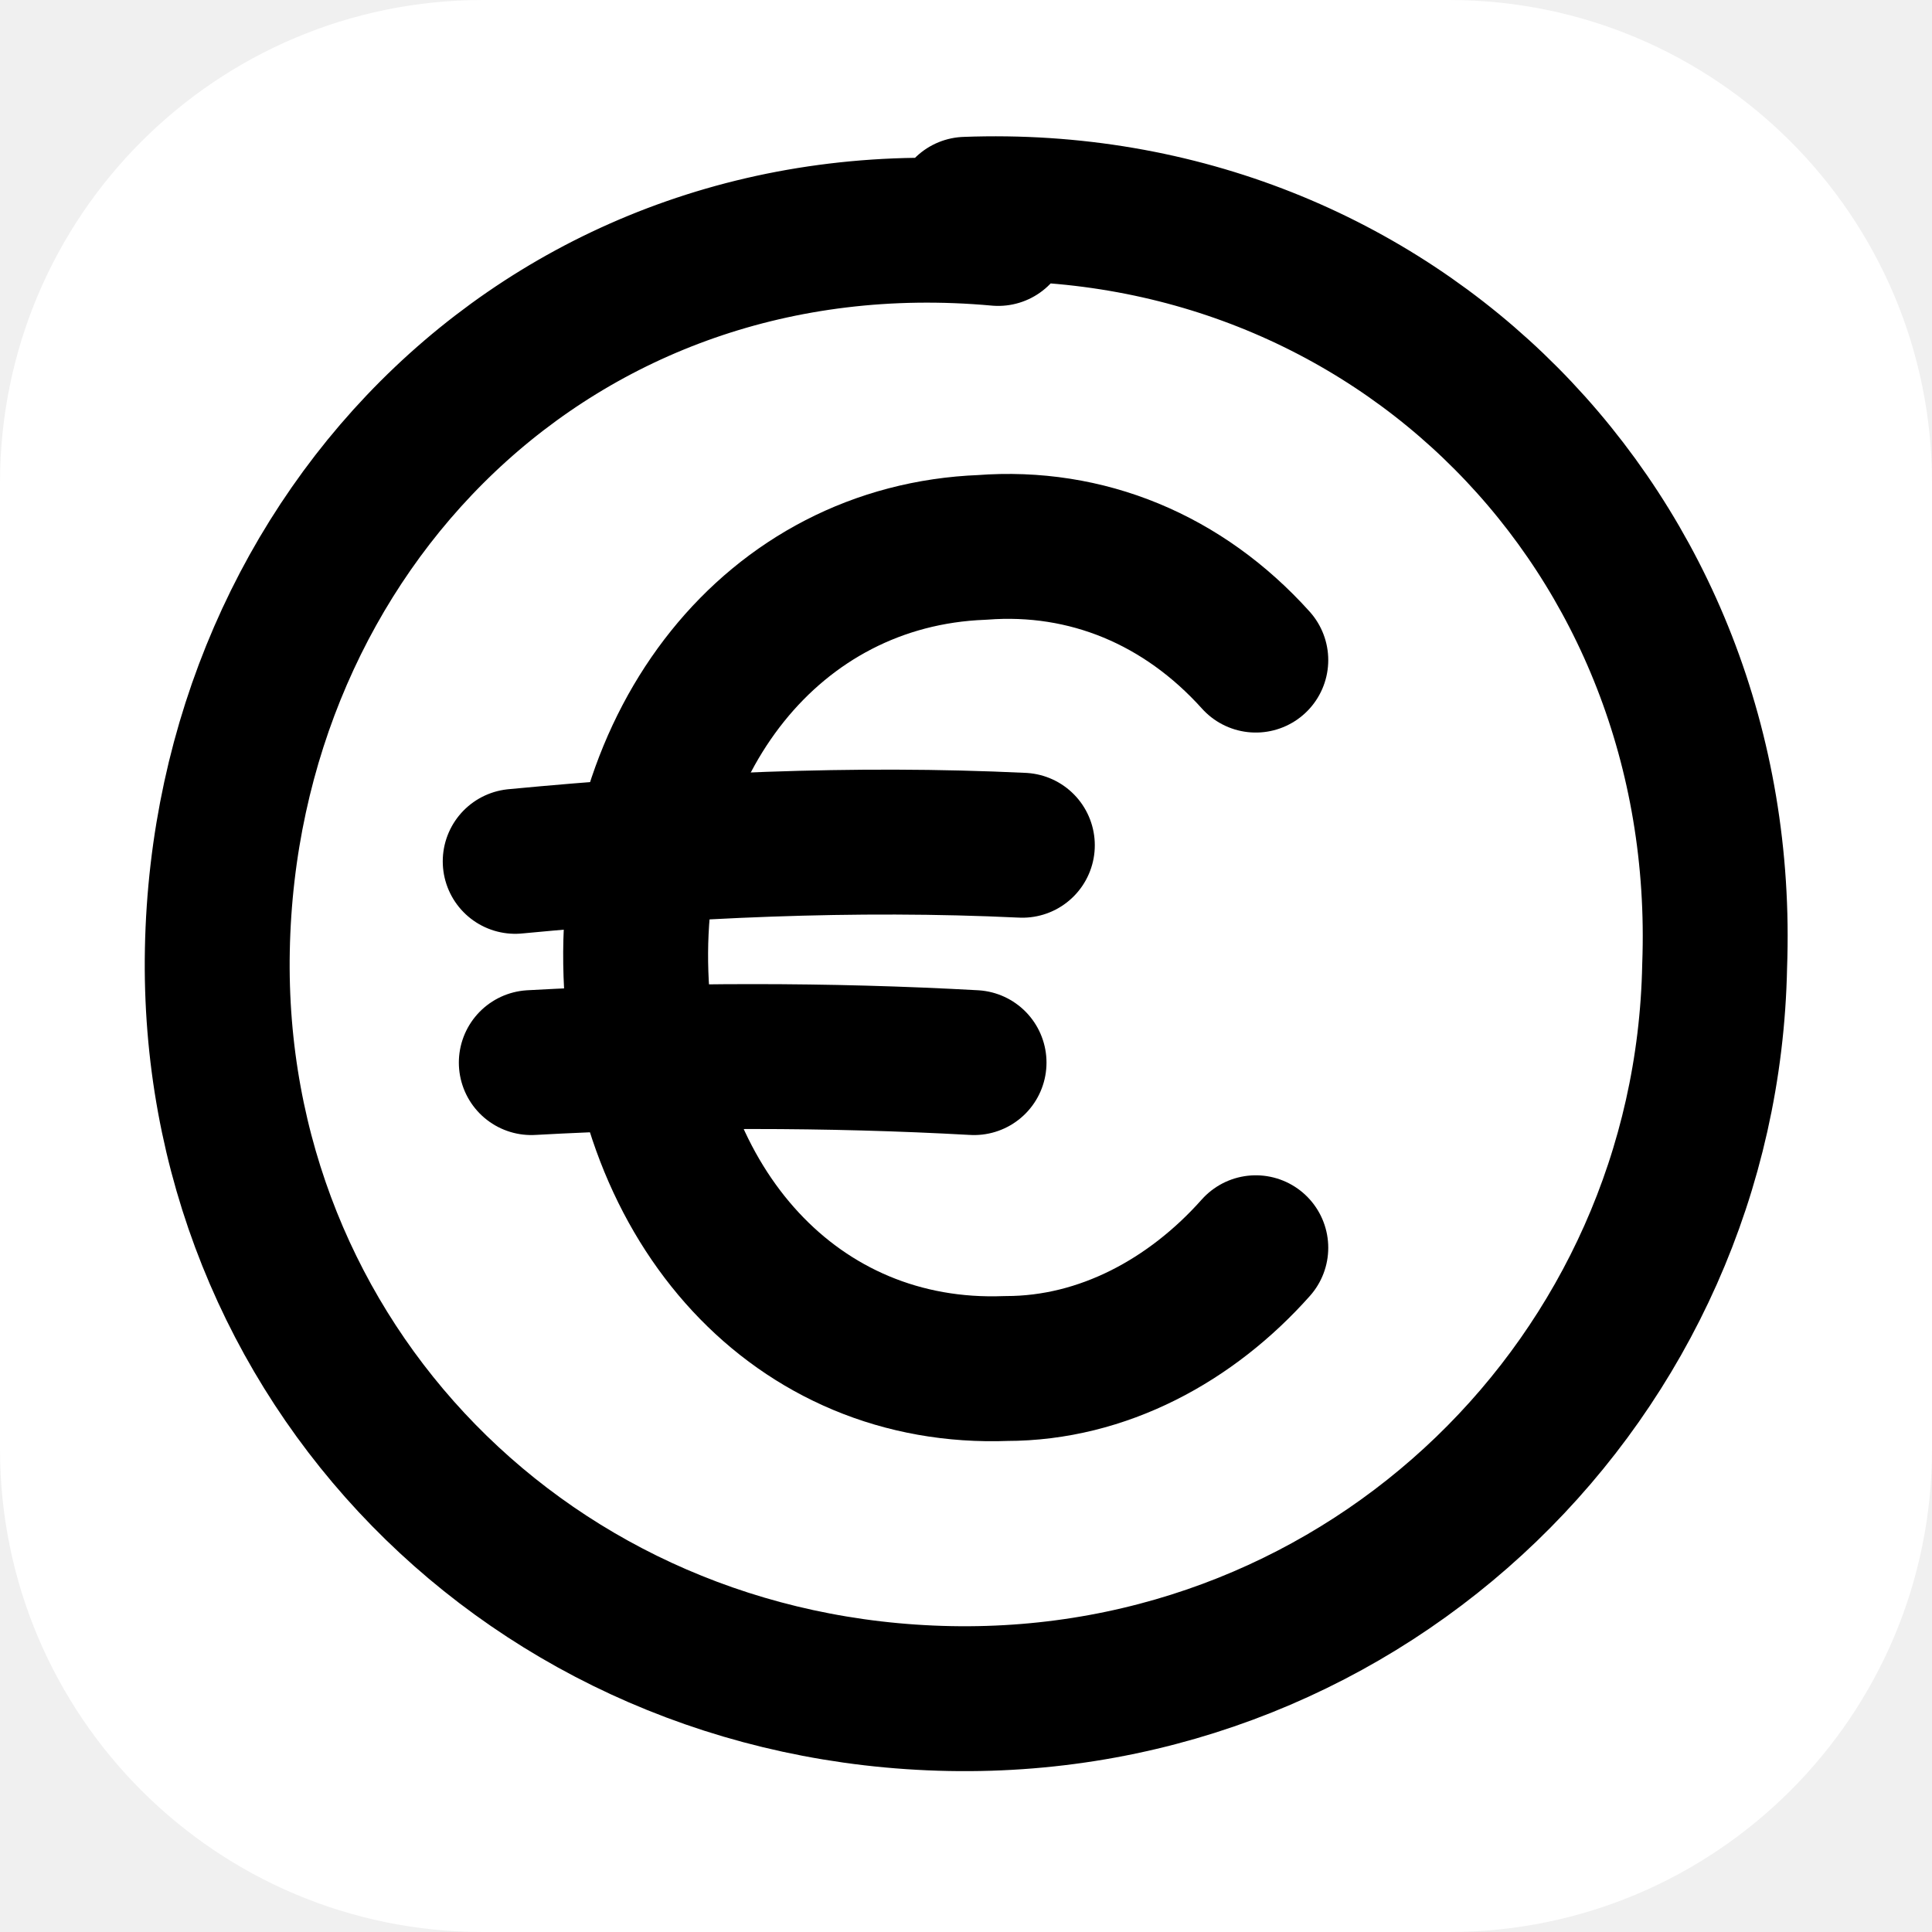
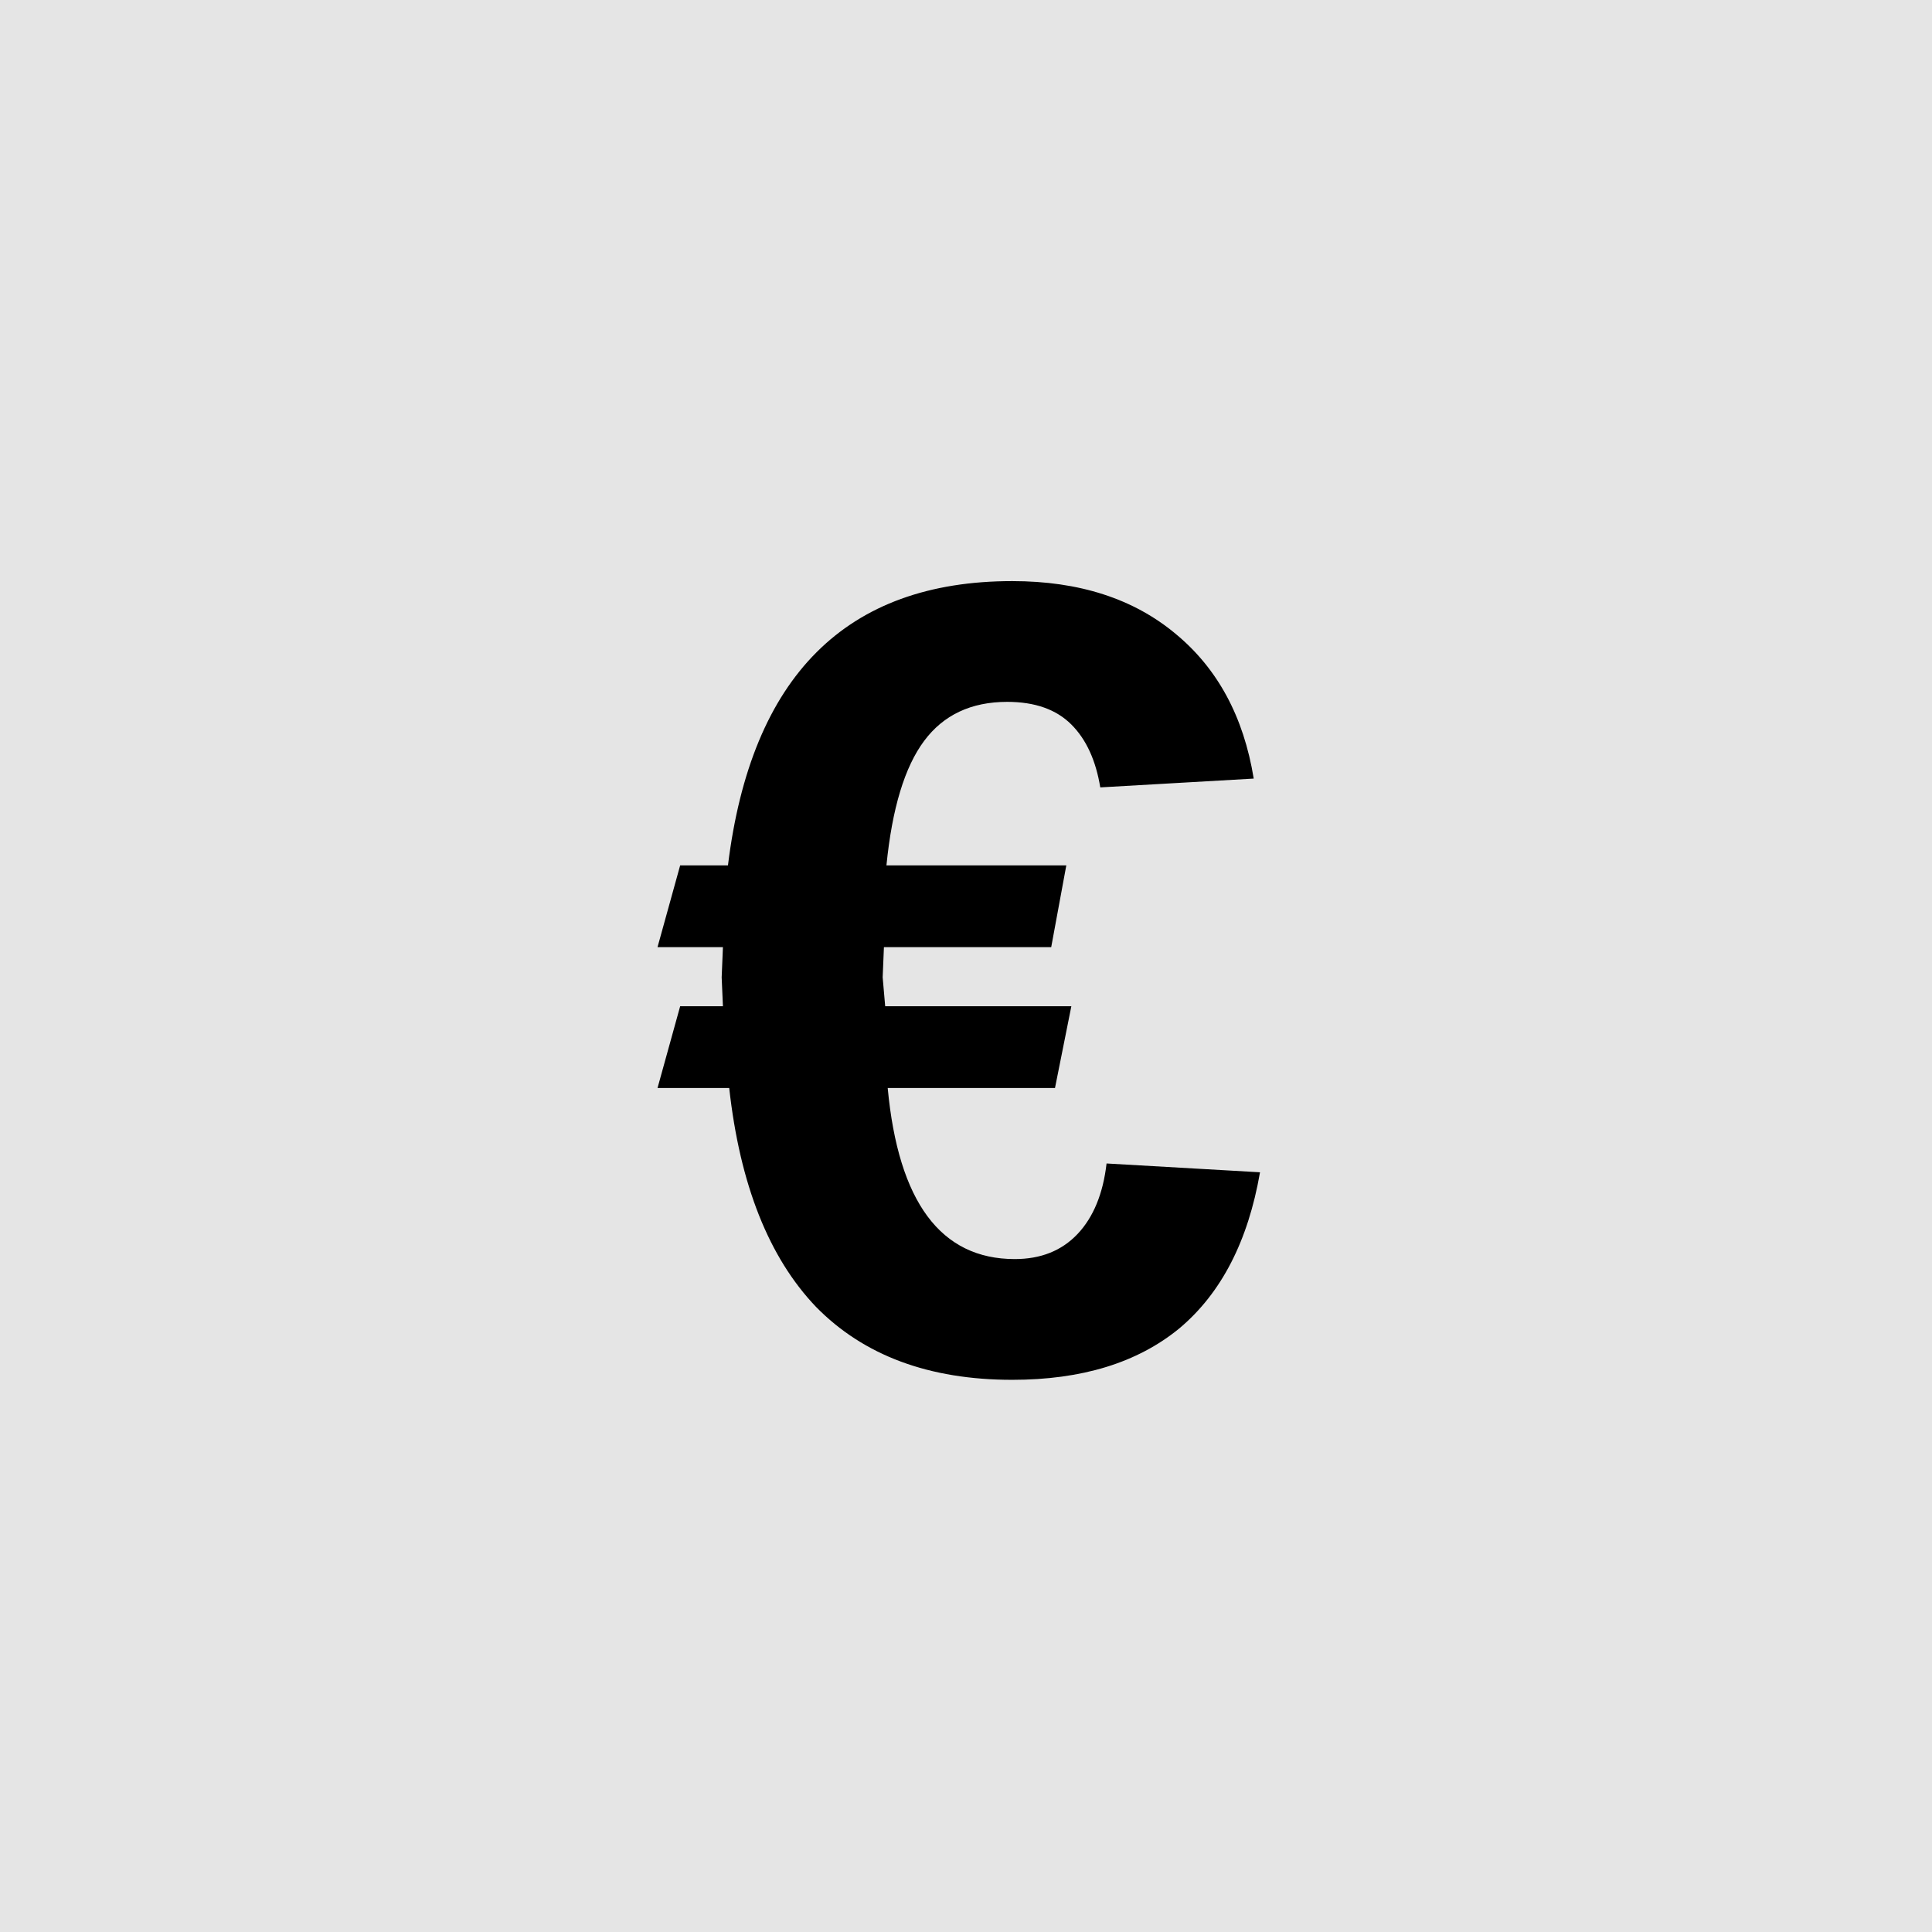
- <svg xmlns="http://www.w3.org/2000/svg" viewBox="0 0 24 24" fill="none" stroke="#000" stroke-width="1.8" stroke-linecap="round" stroke-linejoin="round">
-   <rect width="24" height="24" rx="6" fill="#fff" stroke="none" />
-   <path d="M12 2.6c5.3-.2 9.5 4 9.3 9.4-.1 5.1-4.3 9.2-9.5 9.1C6.6 21 2.6 16.9 2.7 11.8 2.8 6.6 6.9 2.4 12.4 2.9" />
-   <path d="M15.6 8.2c-.9-1-2.1-1.5-3.4-1.4-2.6.1-4.4 2.4-4.3 5.3.1 2.9 2 5 4.6 4.9 1.2 0 2.3-.6 3.1-1.5" />
-   <path d="M6.4 10.7c2.1-.2 4.2-.3 6.3-.2M6.6 13.2c1.8-.1 3.7-.1 5.5 0" />
+ <svg xmlns="http://www.w3.org/2000/svg" viewBox="0 0 24 24">
+   <rect width="24" height="24" fill="#e5e5e5" />
+   <text x="12" y="17" font-family="Arial, sans-serif" font-size="14" font-weight="700" text-anchor="middle" fill="#000">€</text>
</svg>
